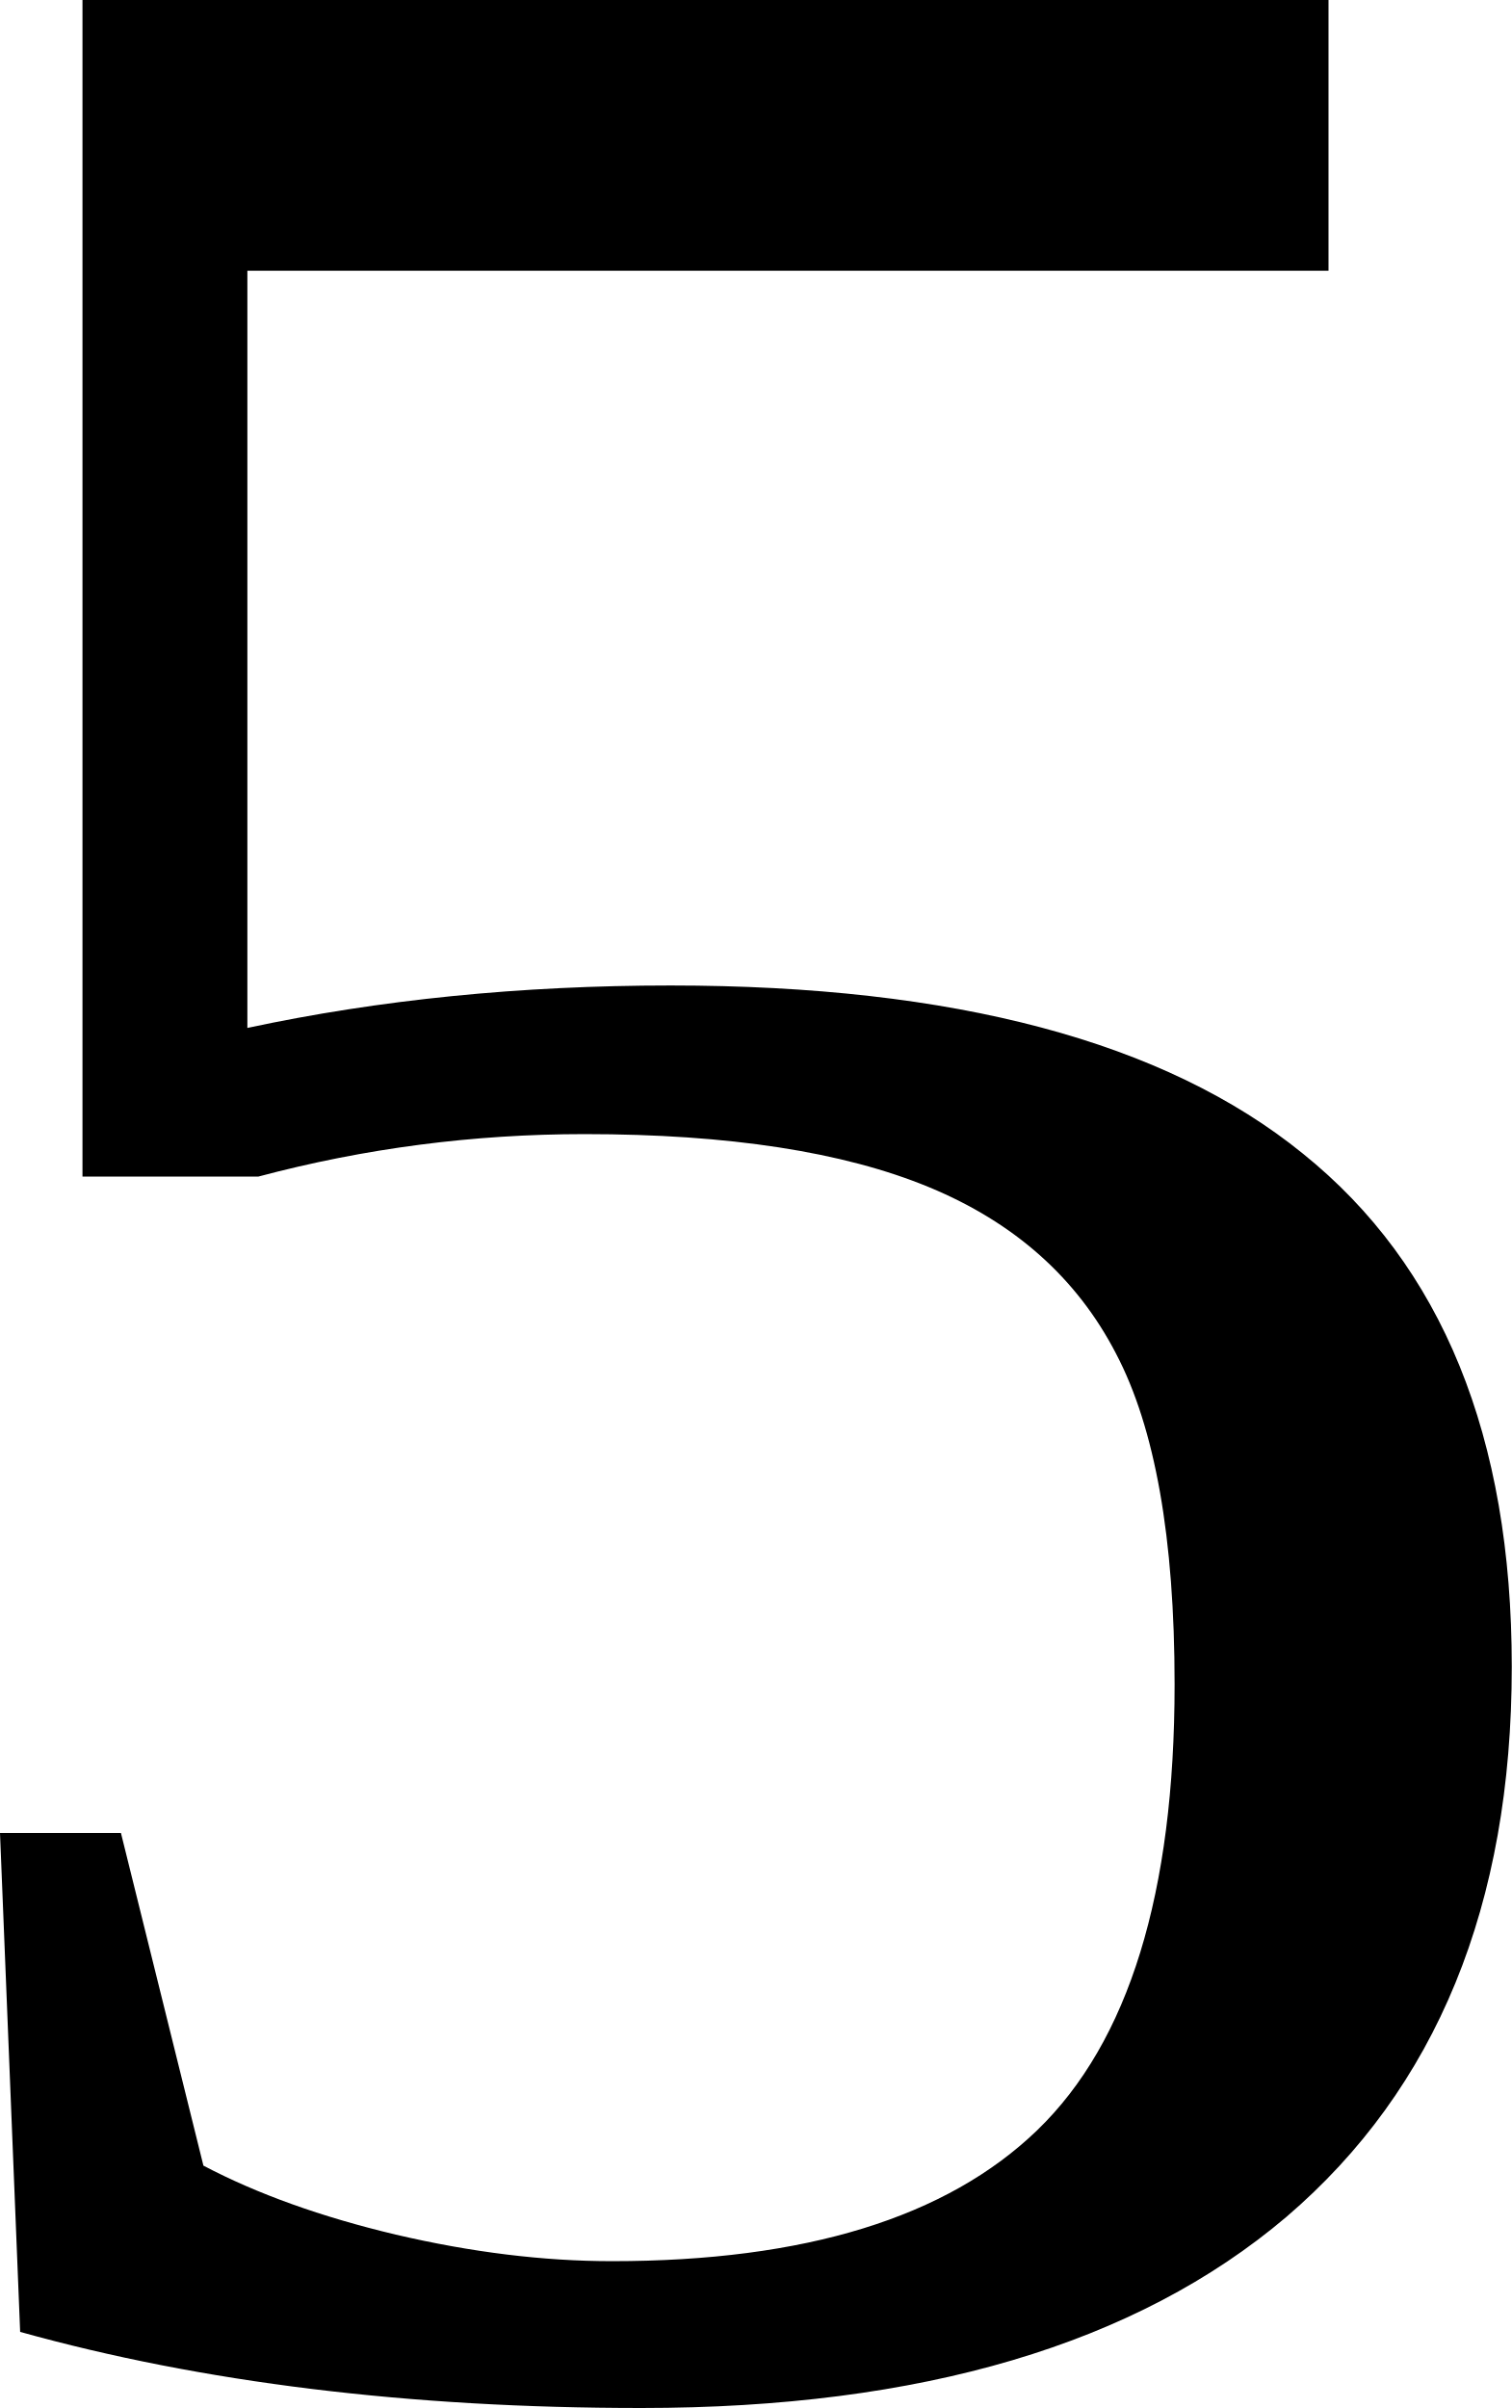
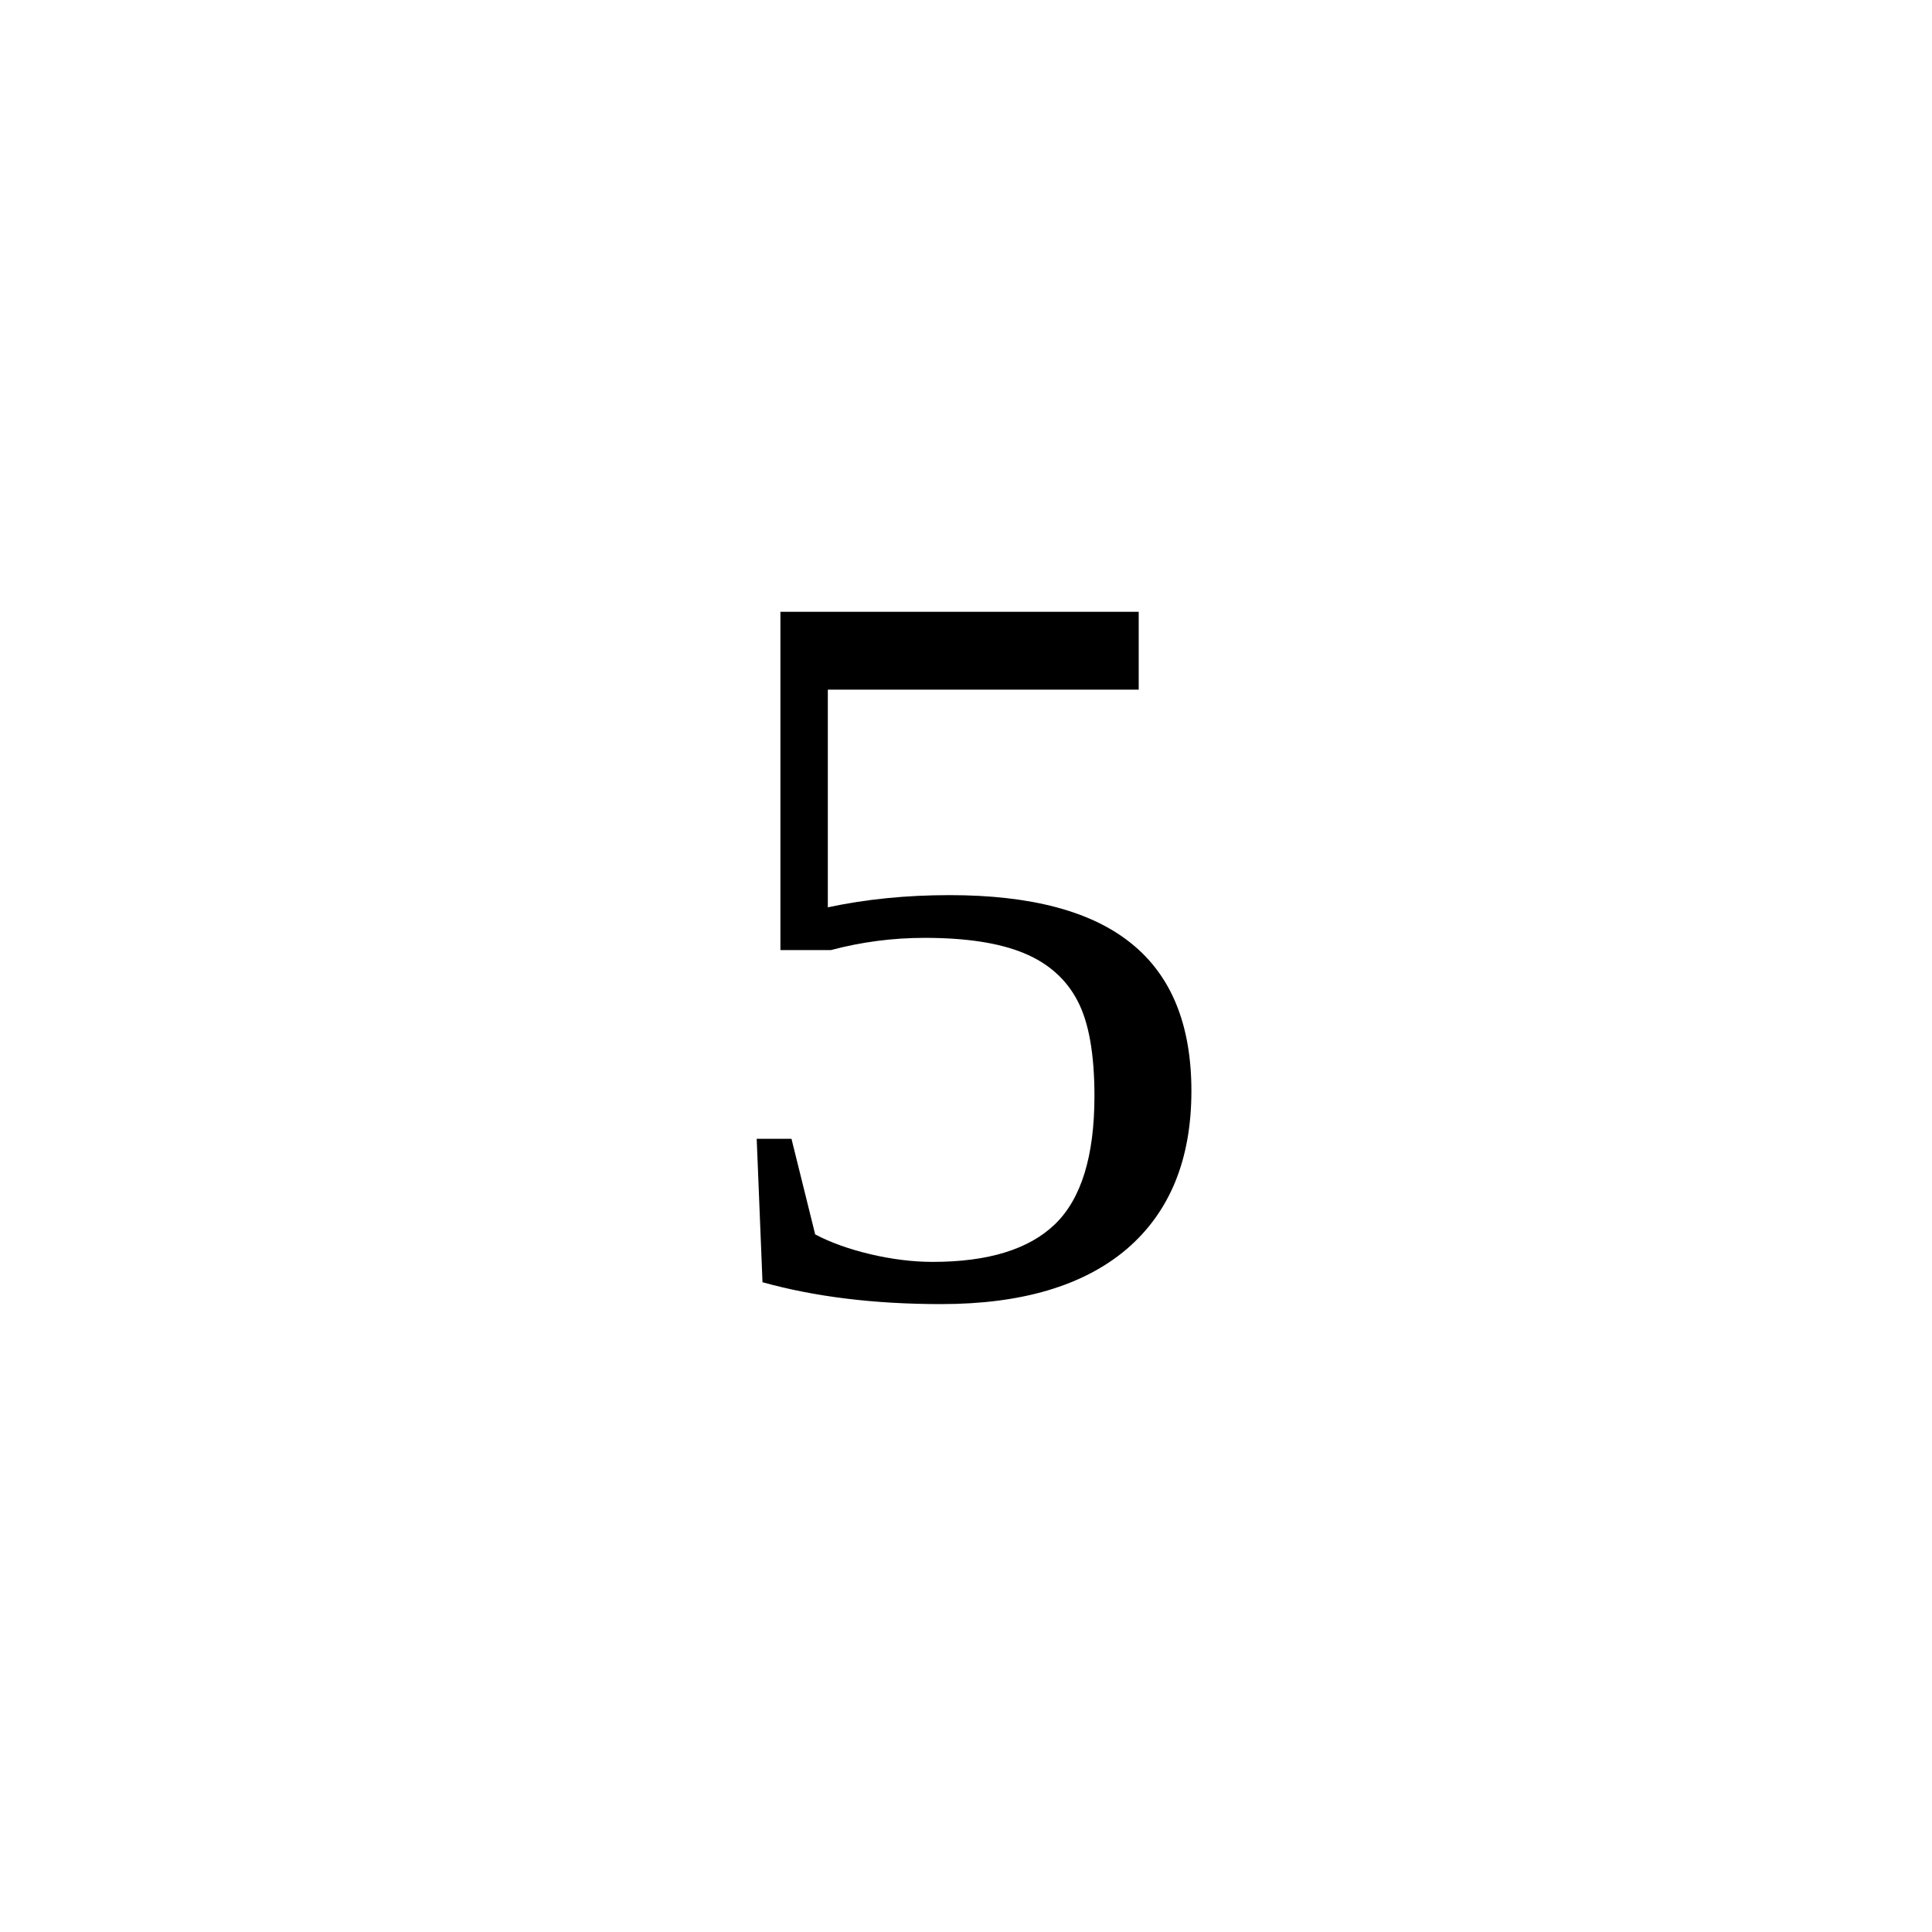
- <svg xmlns="http://www.w3.org/2000/svg" width="27" height="43" viewBox="0 0 27 43" fill="none" preserveAspectRatio="xMidYMid meet">
-   <path d="M11.978 17.598C17.04 17.598 20.804 18.599 23.269 20.6C25.756 22.601 27 25.655 27 29.762C27 34.017 25.658 37.292 22.974 39.588C20.291 41.863 16.451 43 11.454 43C7.309 43 3.611 42.547 0.36 41.641L0 32.732H2.16L3.633 38.672C4.593 39.177 5.738 39.588 7.069 39.904C8.422 40.22 9.709 40.378 10.931 40.378C14.378 40.378 16.909 39.598 18.524 38.04C20.16 36.46 20.978 33.806 20.978 30.078C20.978 27.466 20.629 25.497 19.931 24.17C19.233 22.822 18.12 21.832 16.593 21.2C15.066 20.568 13.014 20.252 10.44 20.252C8.455 20.252 6.513 20.505 4.615 21.01H1.473V0H23.727V4.834H4.418V18.356C6.775 17.851 9.295 17.598 11.978 17.598Z" fill="black" />
+ <svg xmlns="http://www.w3.org/2000/svg" width="120" height="120" viewBox="0 0 120 120" fill="none">
+   <path d="M58.978 55.598C64.04 55.598 67.804 56.599 70.269 58.6C72.756 60.6 74 63.655 74 67.762C74 72.017 72.658 75.292 69.975 77.588C67.291 79.863 63.451 81 58.455 81C54.309 81 50.611 80.547 47.36 79.641L47 70.732H49.16L50.633 76.672C51.593 77.177 52.738 77.588 54.069 77.904C55.422 78.22 56.709 78.378 57.931 78.378C61.378 78.378 63.909 77.598 65.524 76.04C67.16 74.46 67.978 71.806 67.978 68.078C67.978 65.466 67.629 63.497 66.931 62.17C66.233 60.822 65.12 59.832 63.593 59.2C62.066 58.568 60.014 58.252 57.44 58.252C55.455 58.252 53.513 58.505 51.614 59.01H48.473V38H70.727V42.834H51.418V56.356C53.775 55.851 56.294 55.598 58.978 55.598Z" fill="black" />
</svg>
